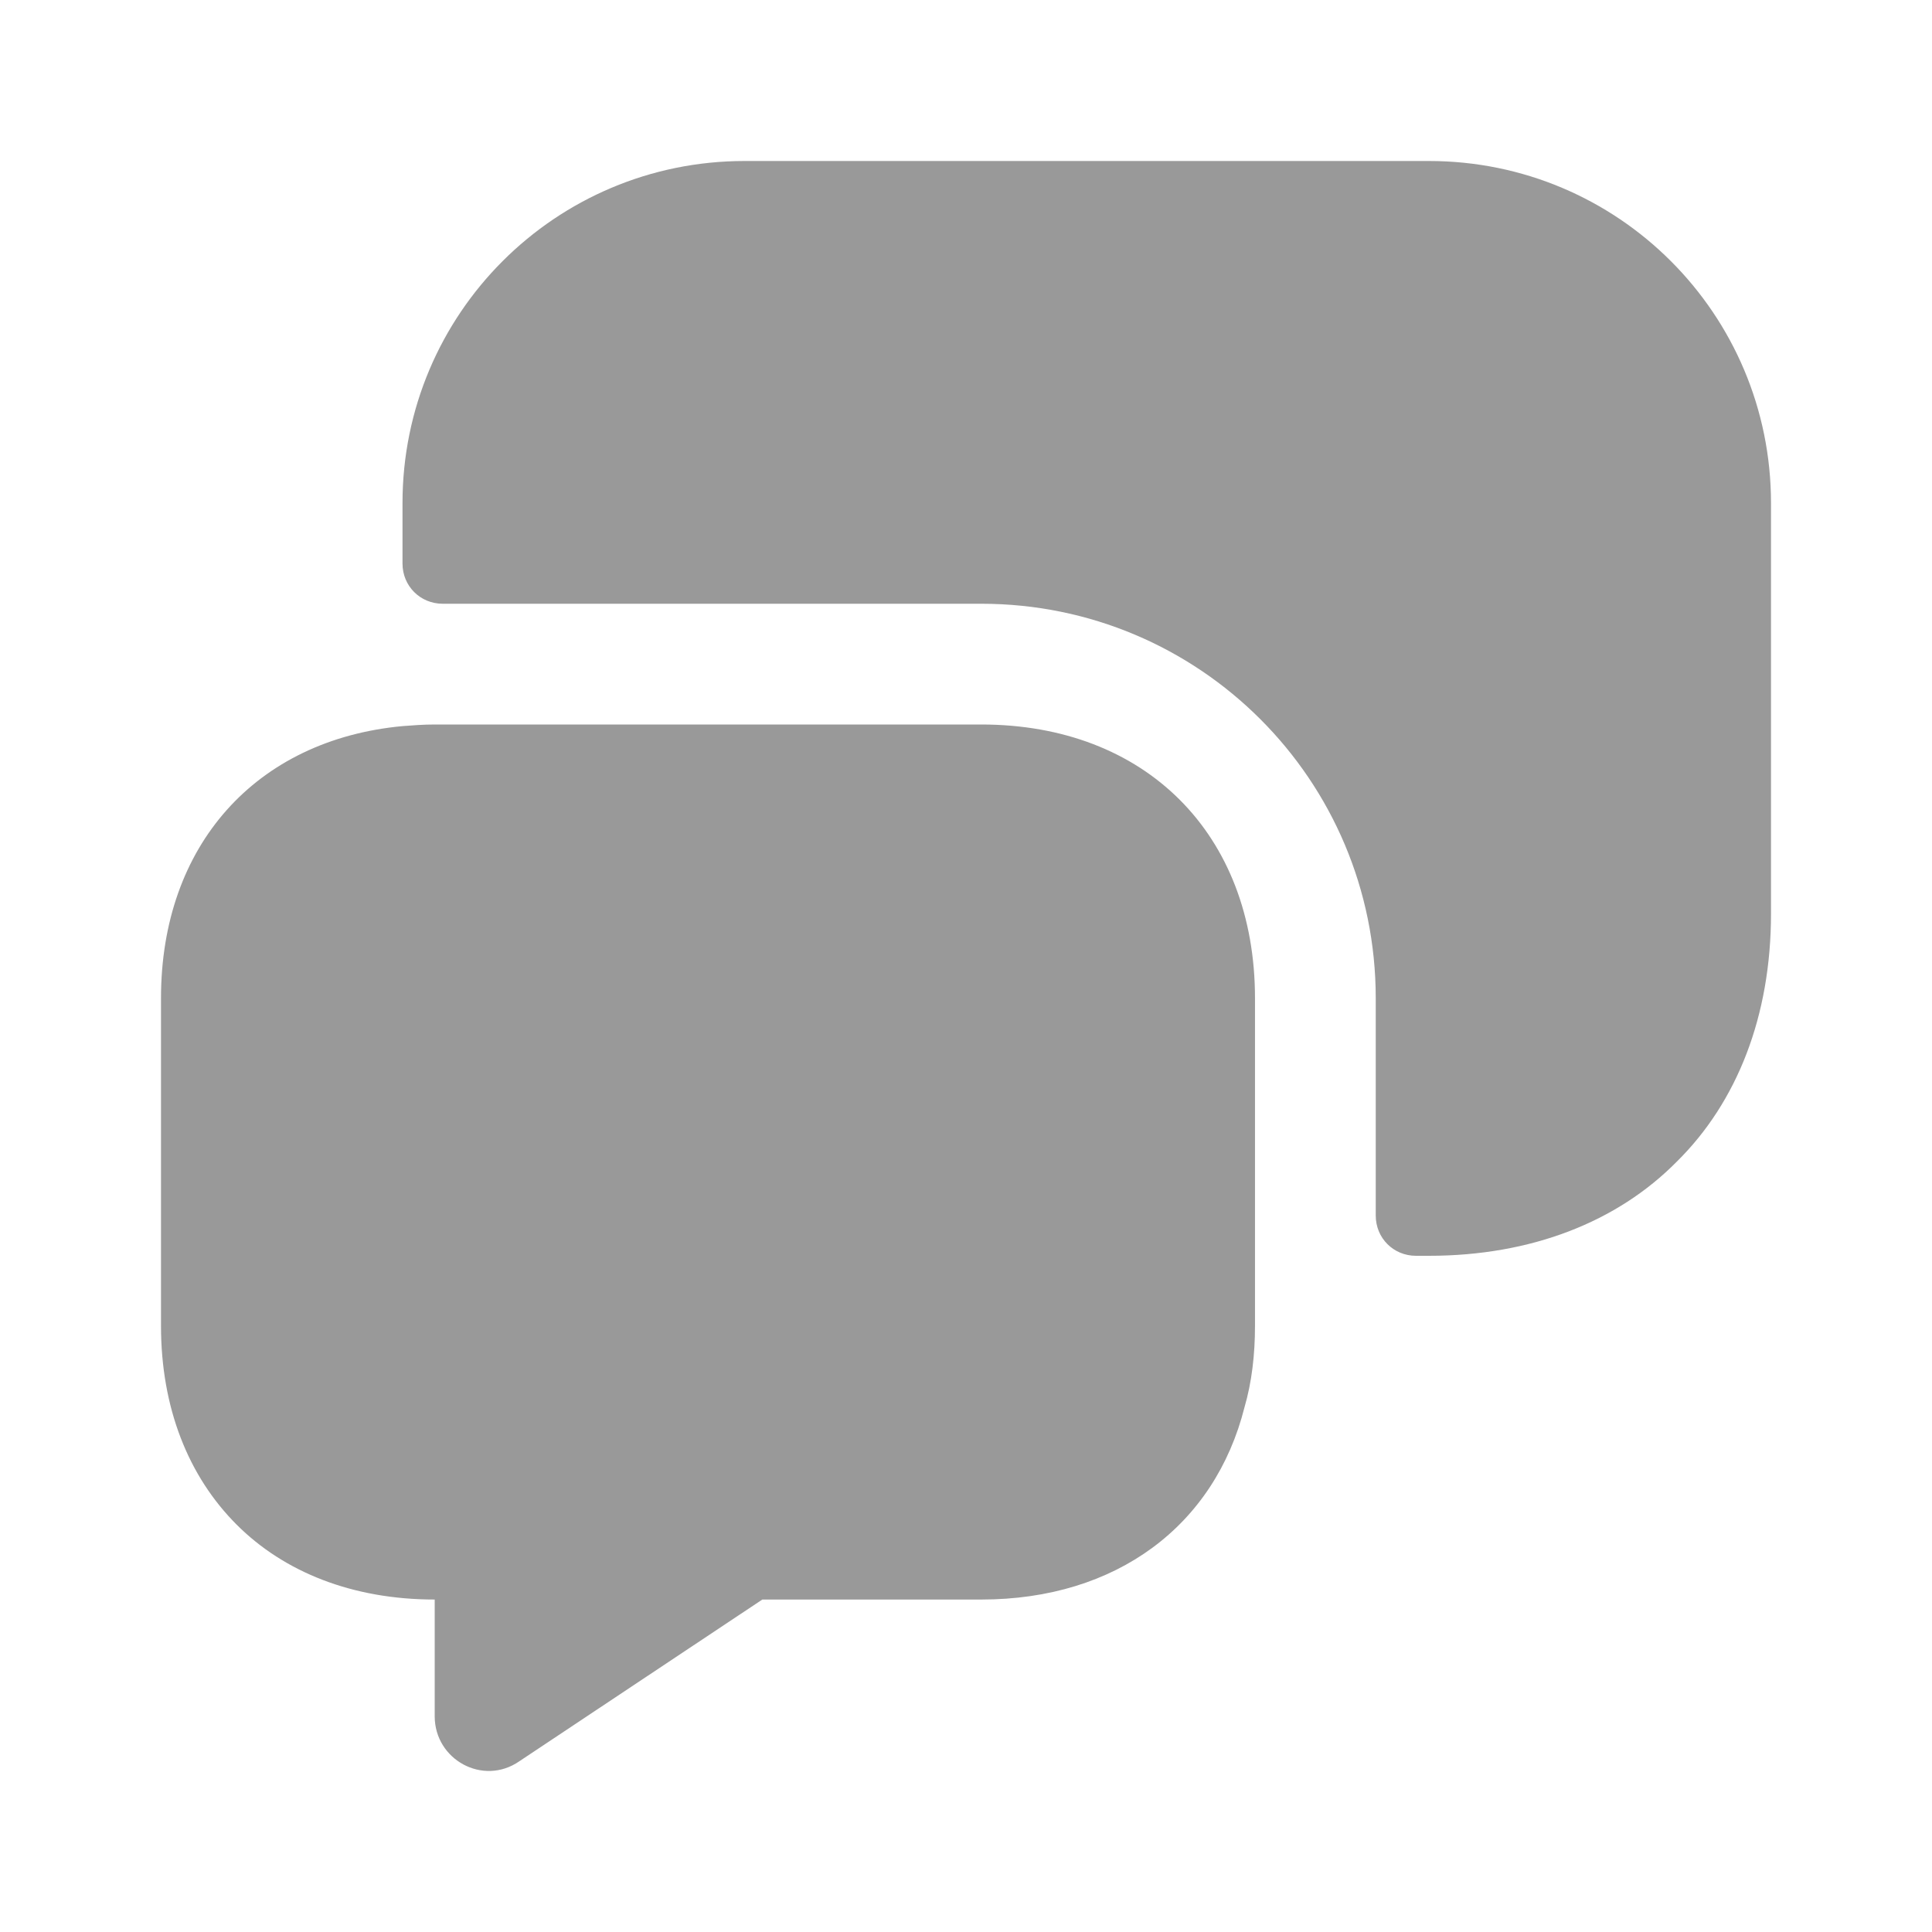
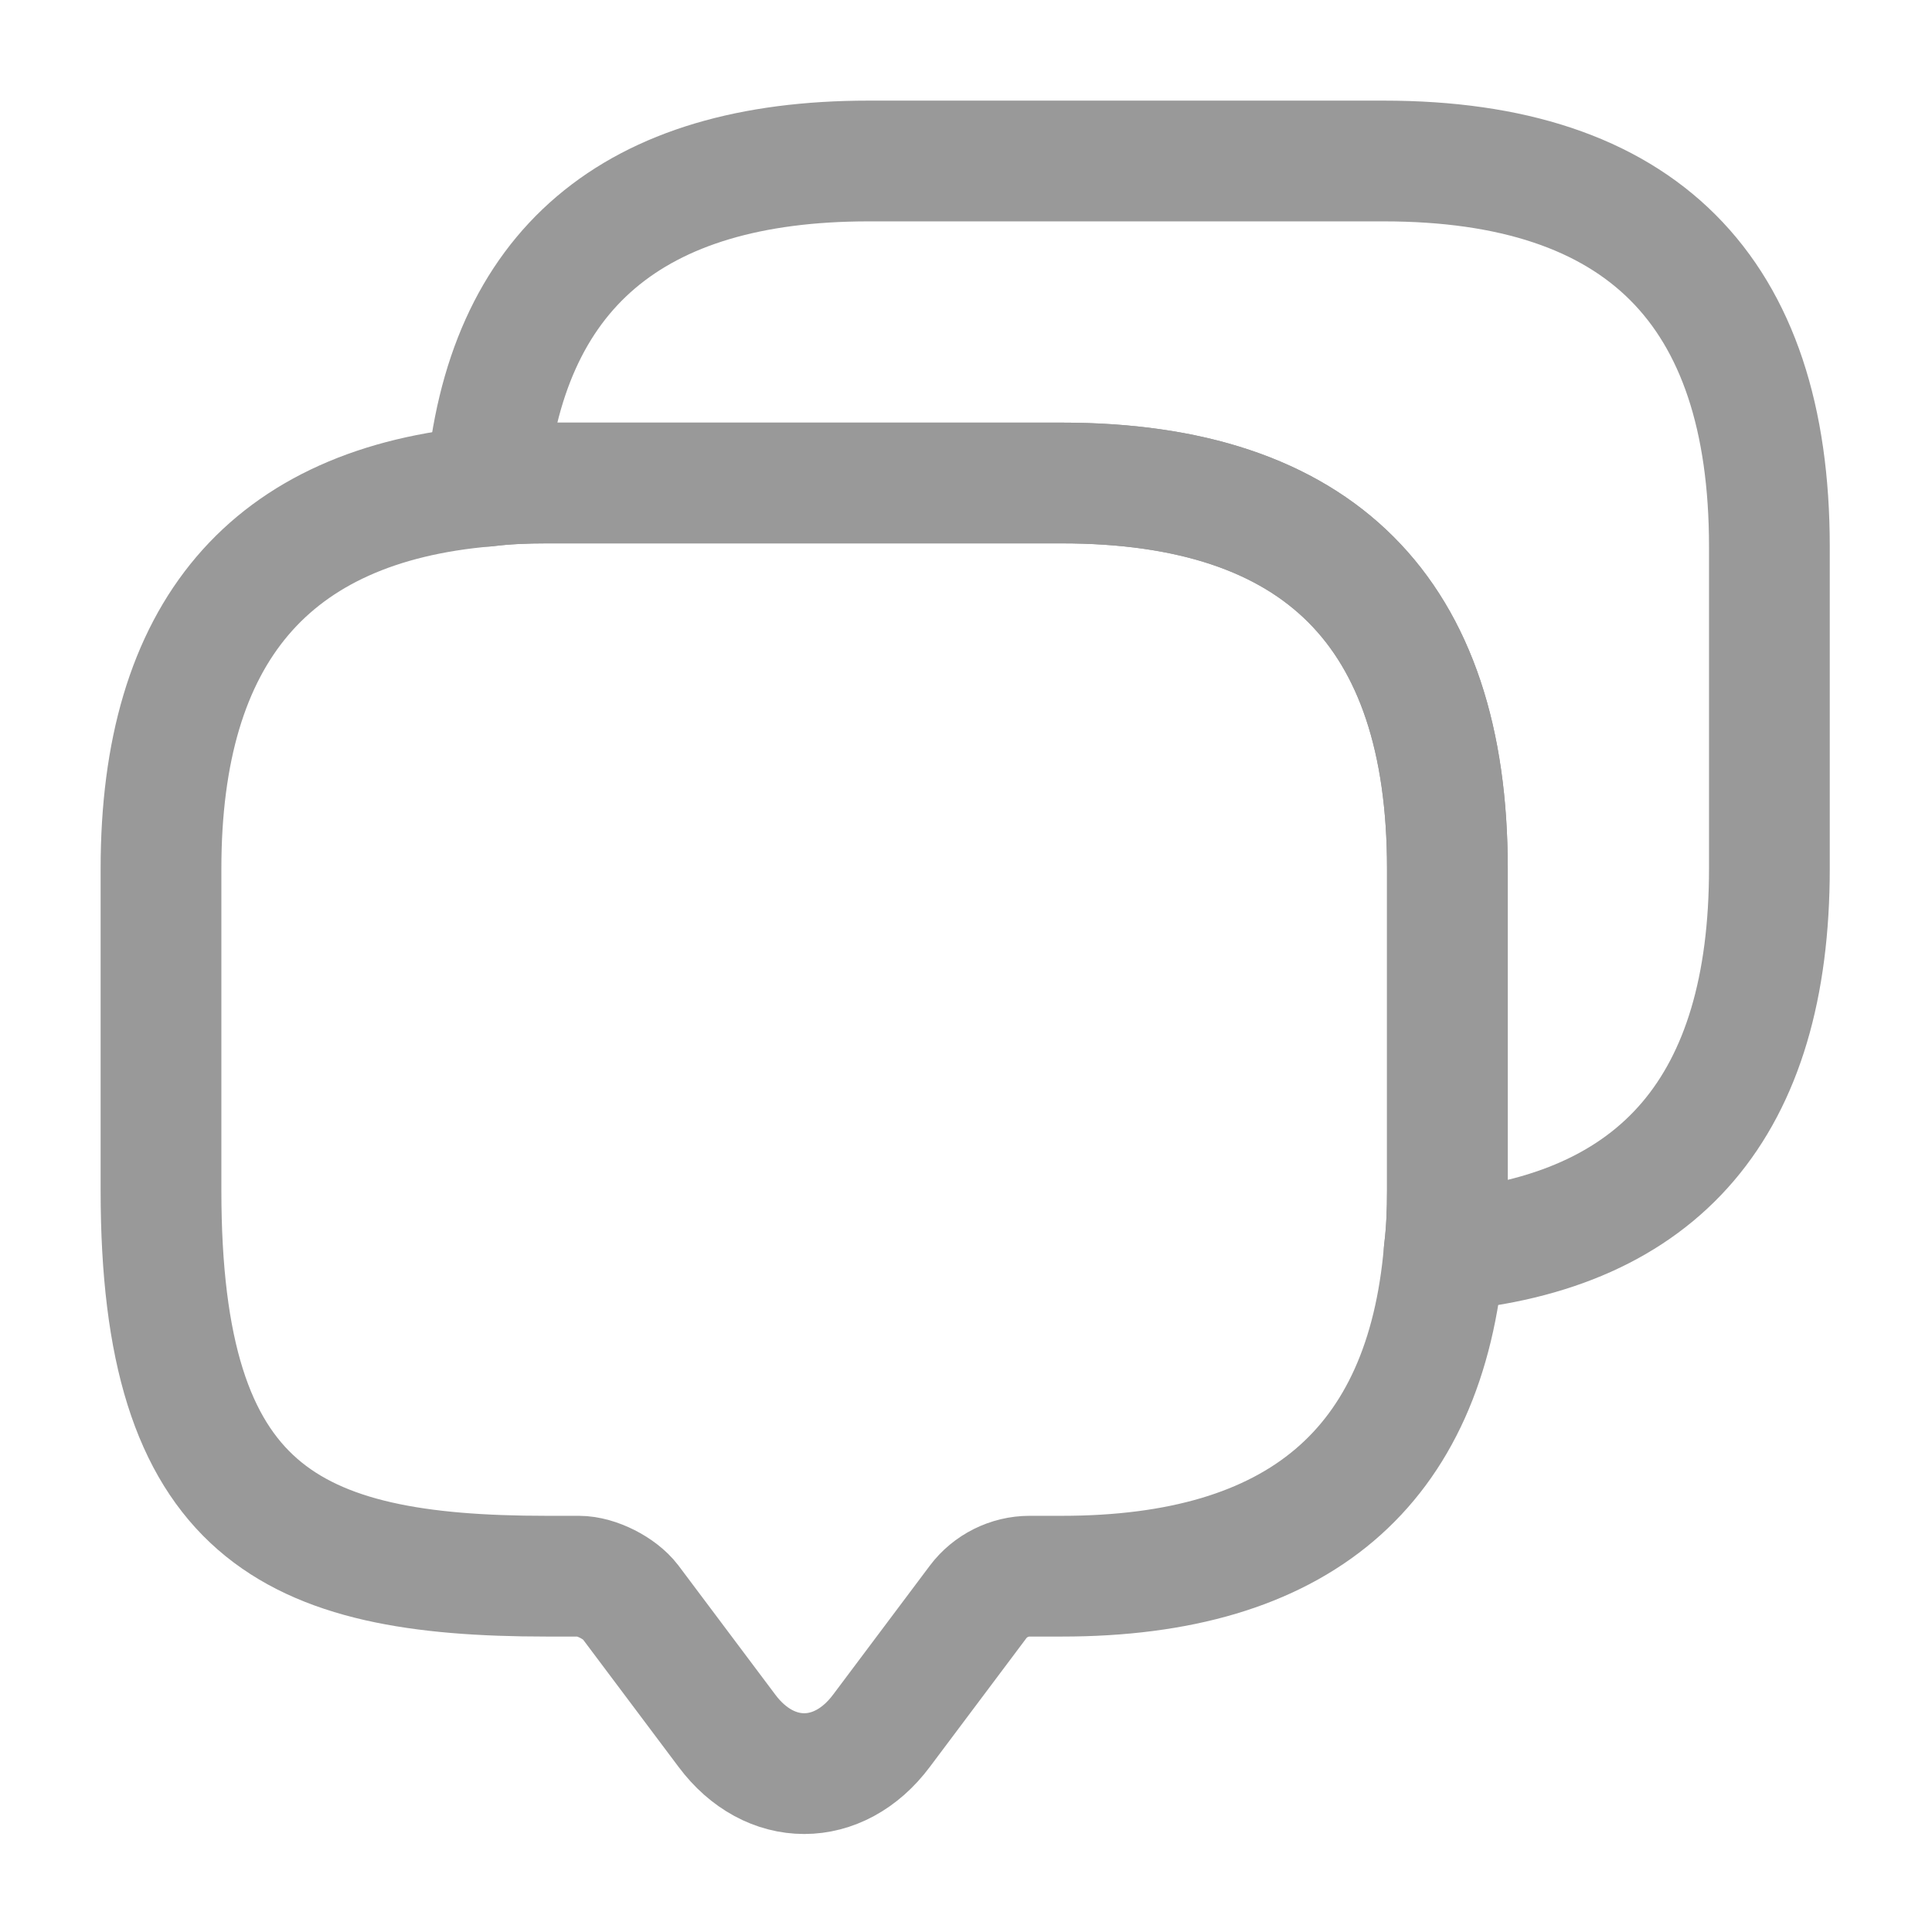
<svg xmlns="http://www.w3.org/2000/svg" width="24" height="24" viewBox="0 0 24 24" fill="none">
-   <path d="M15.59 12.4V16.47C15.59 16.83 15.55 17.17 15.46 17.48C15.09 18.95 13.87 19.87 12.19 19.87H9.47L6.45 21.88C6 22.19 5.4 21.86 5.4 21.32V19.87C4.38 19.87 3.53 19.53 2.94 18.94C2.34 18.34 2 17.49 2 16.47V12.4C2 10.5 3.18 9.19 5 9.02C5.13 9.01 5.26 9 5.4 9H12.19C14.23 9 15.59 10.36 15.59 12.4Z" fill="#999999" />
-   <path d="M17.75 15.6C19.02 15.6 20.09 15.18 20.83 14.43C21.58 13.69 22 12.62 22 11.35V6.25C22 3.9 20.1 2 17.75 2H9.25C6.9 2 5 3.9 5 6.25V7C5 7.28 5.22 7.5 5.5 7.5H12.19C14.9 7.5 17.09 9.69 17.09 12.4V15.1C17.09 15.38 17.31 15.6 17.59 15.6H17.75Z" fill="#999999" />
+   <path d="M17.98 10.79V14.79C17.98 15.05 17.97 15.3 17.94 15.54C17.71 18.24 16.12 19.58 13.19 19.58H12.79C12.54 19.58 12.3 19.7 12.15 19.9L10.95 21.5C10.42 22.21 9.56 22.21 9.03 21.5L7.83 19.9C7.7 19.73 7.41 19.58 7.19 19.58H6.79C3.6 19.58 2 18.79 2 14.79V10.79C2 7.86 3.35 6.27 6.04 6.04C6.28 6.01 6.53 6 6.79 6H13.19C16.38 6 17.98 7.6 17.98 10.79Z" stroke="#999999" stroke-width="1.5" stroke-miterlimit="10" stroke-linecap="round" stroke-linejoin="round" />
+   <path d="M21.98 6.79V10.79C21.98 13.73 20.63 15.31 17.94 15.54C17.97 15.3 17.98 15.05 17.98 14.79V10.79C17.98 7.6 16.38 6 13.19 6H6.79C6.53 6 6.28 6.01 6.04 6.04C6.27 3.35 7.86 2 10.79 2H17.19C20.38 2 21.98 3.6 21.98 6.79Z" stroke="#999999" stroke-width="1.5" stroke-miterlimit="10" stroke-linecap="round" stroke-linejoin="round" />
</svg>
